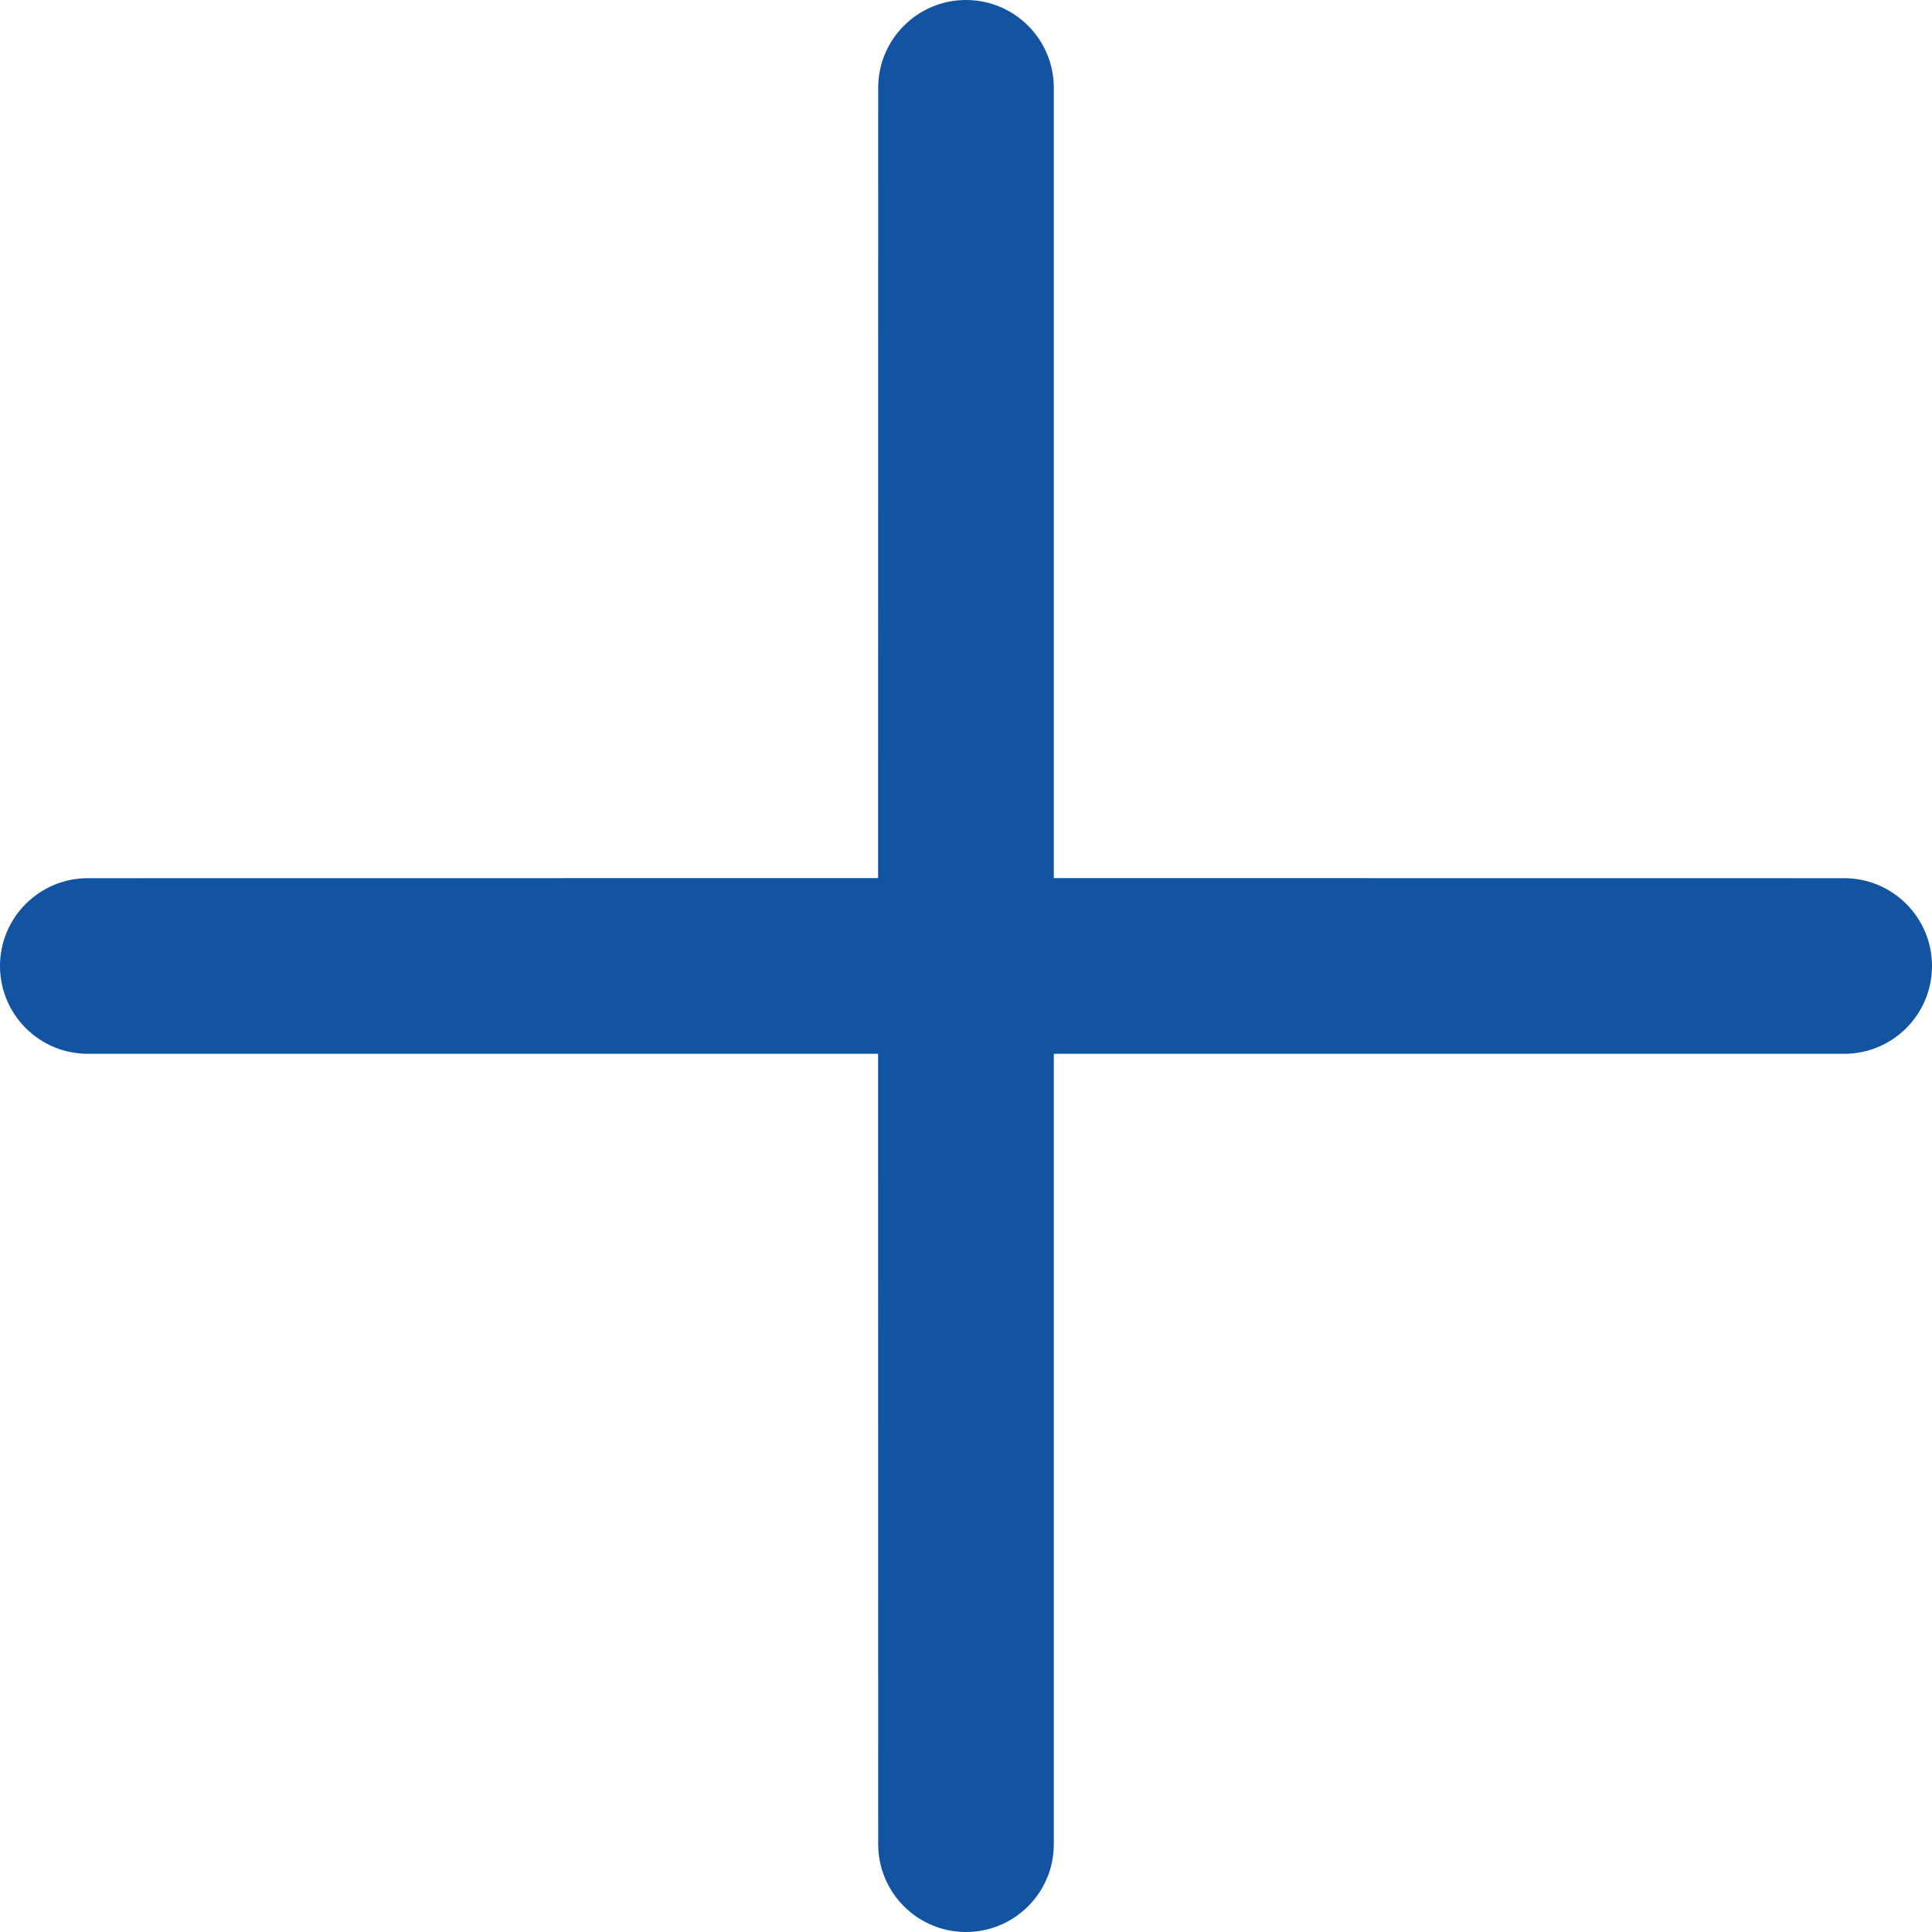
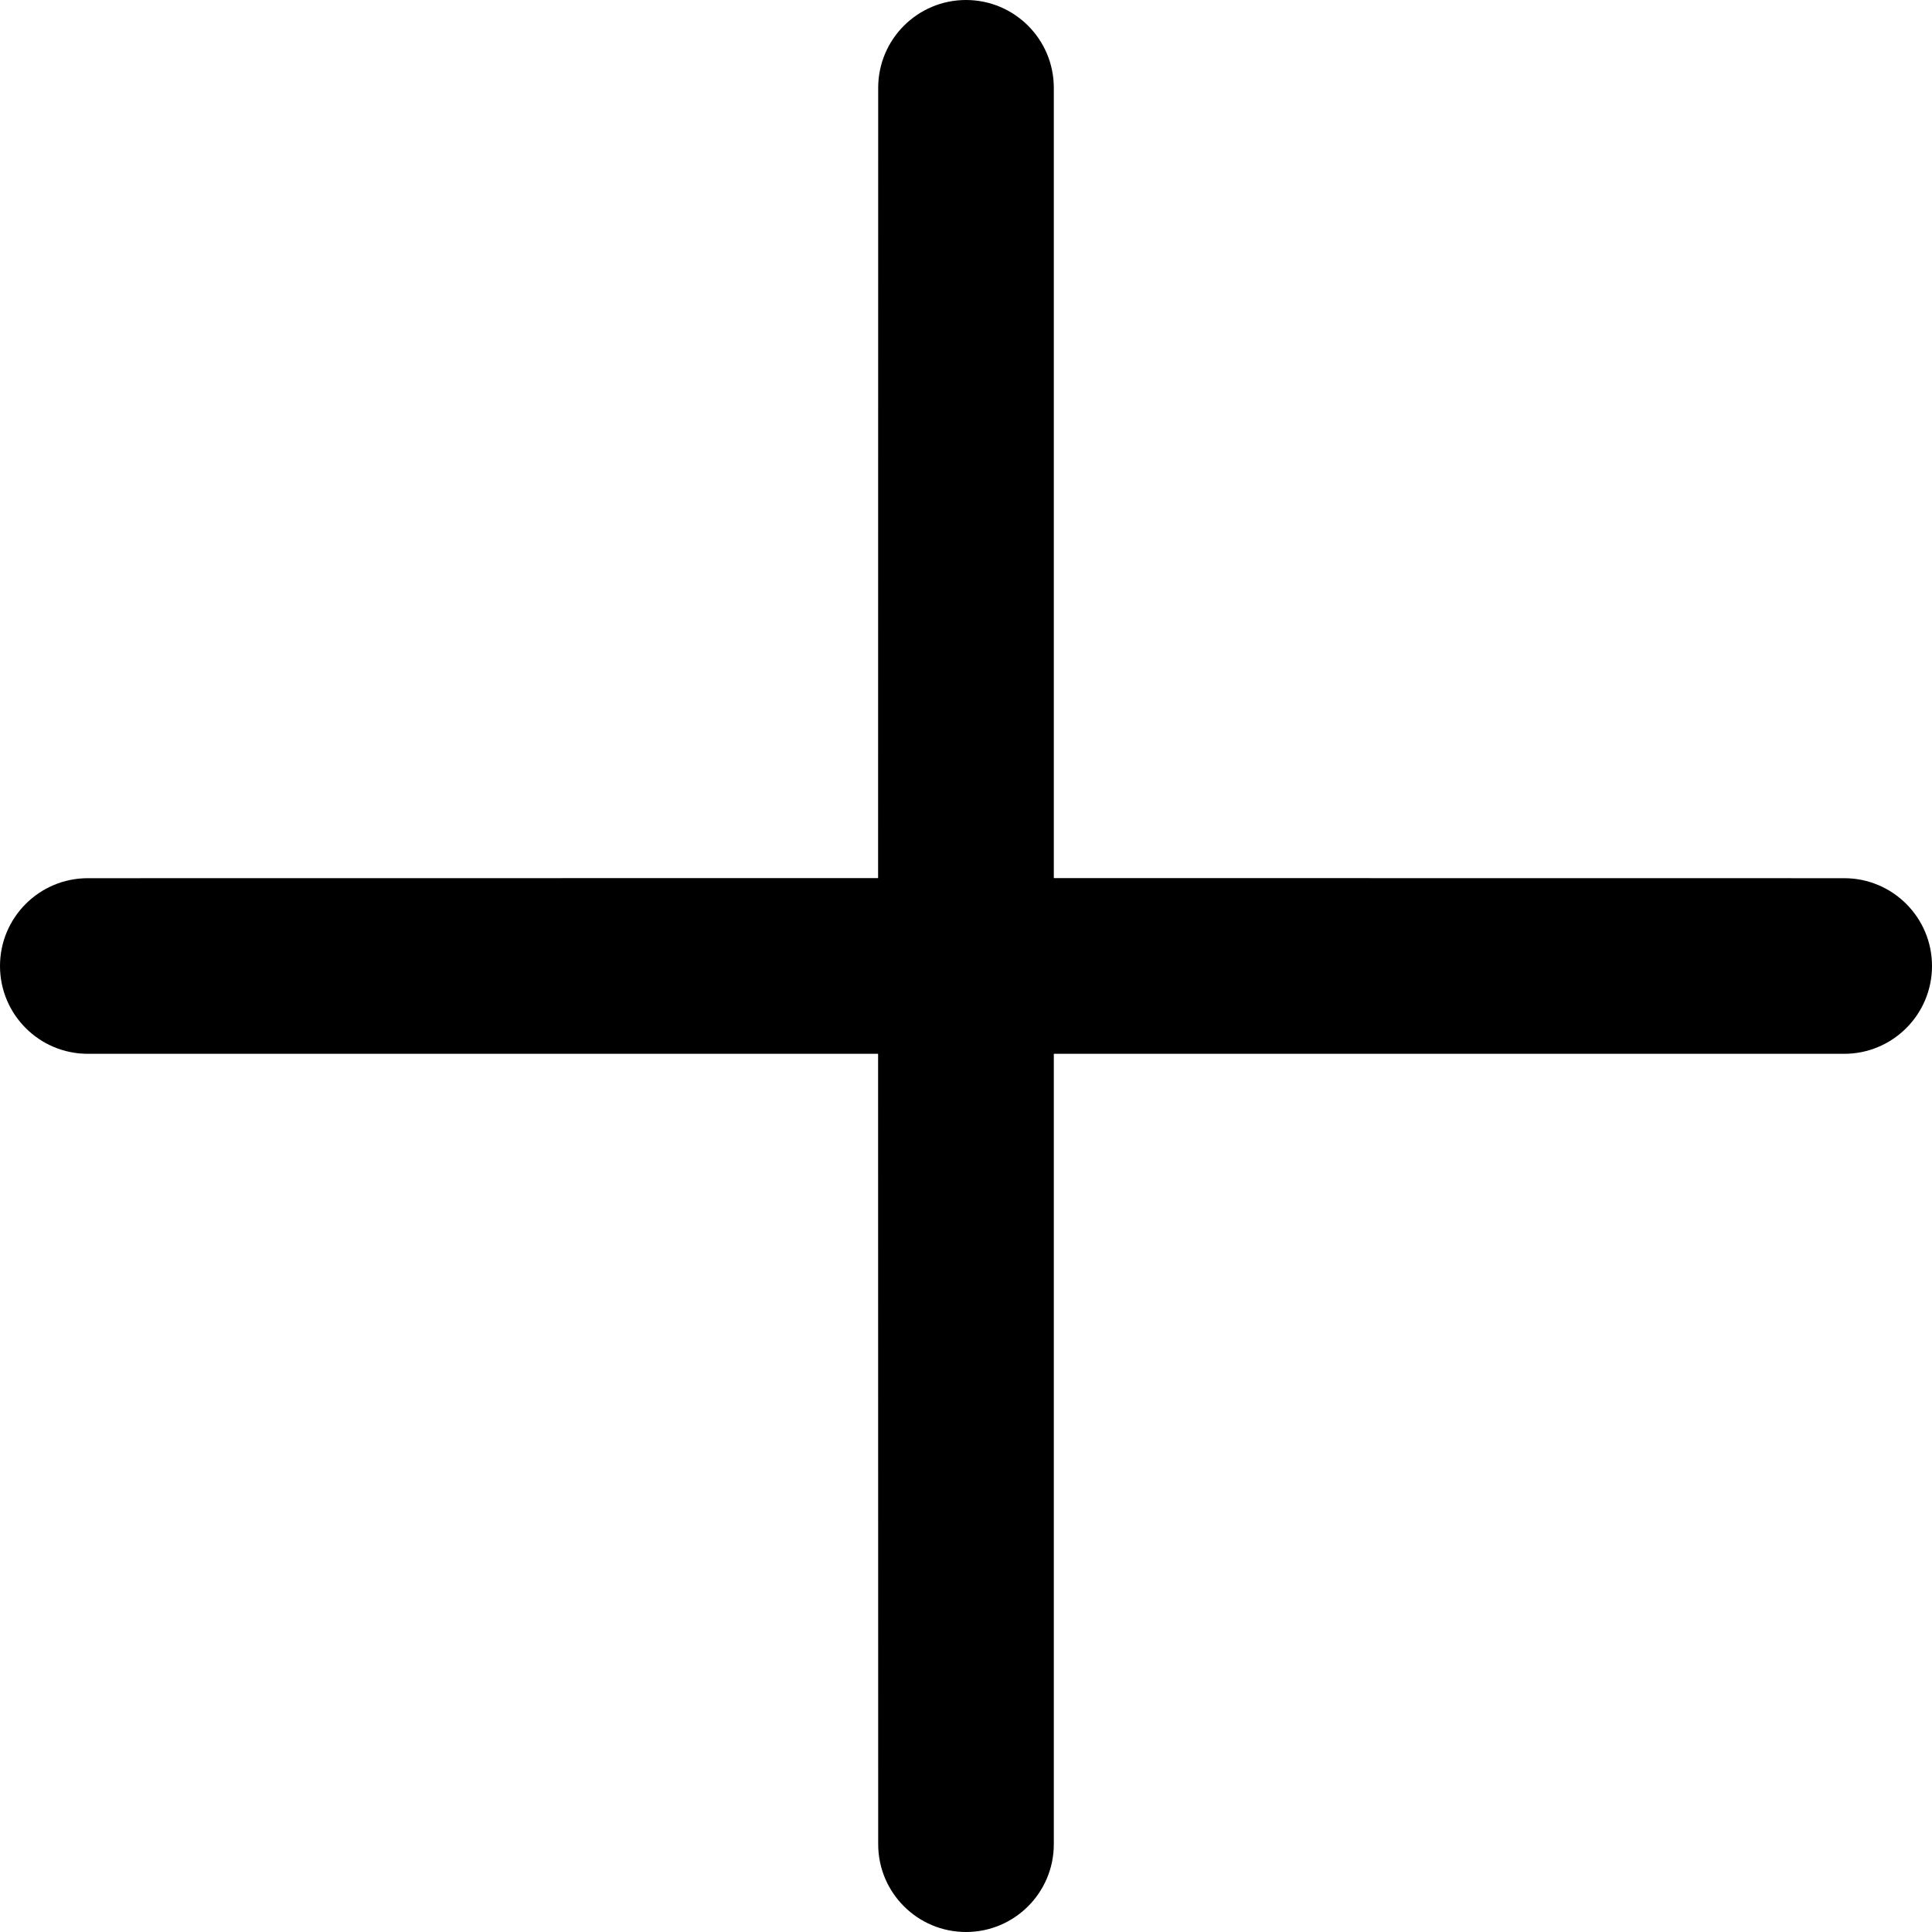
<svg xmlns="http://www.w3.org/2000/svg" width="20px" height="20px" viewBox="0 0 20 20" version="1.1">
  <g id="--Чат" stroke="none" stroke-width="1" fill="none" fill-rule="evenodd">
-     <g id="Чат---огистика-Copy-44" transform="translate(-608, -30)" fill="#1253A2">
+     <g id="Чат---огистика-Copy-44" transform="translate(-608, -30)" fill="currentColor">
      <g id="Group-12" transform="translate(244, 25)">
        <g id="Кнопка-в-корзину" transform="translate(364, 5)">
          <path d="M10,0 C10.502,-9.2230057e-17 10.909,0.407 10.909,0.909 L10.909,9.09 L19.091,9.091 C19.593,9.091 20,9.498 20,10 C20,10.502 19.593,10.909 19.091,10.909 L10.909,10.909 L10.909,19.091 C10.909,19.593 10.502,20 10,20 C9.498,20 9.091,19.593 9.091,19.091 L9.09,10.909 L0.909,10.909 C0.407,10.909 3.55271368e-15,10.502 3.55271368e-15,10 C3.55271368e-15,9.498 0.407,9.091 0.909,9.091 L9.09,9.09 L9.091,0.909 C9.091,0.407 9.498,6.14867046e-17 10,0 Z" id="Combined-Shape" />
        </g>
      </g>
    </g>
  </g>
</svg>
